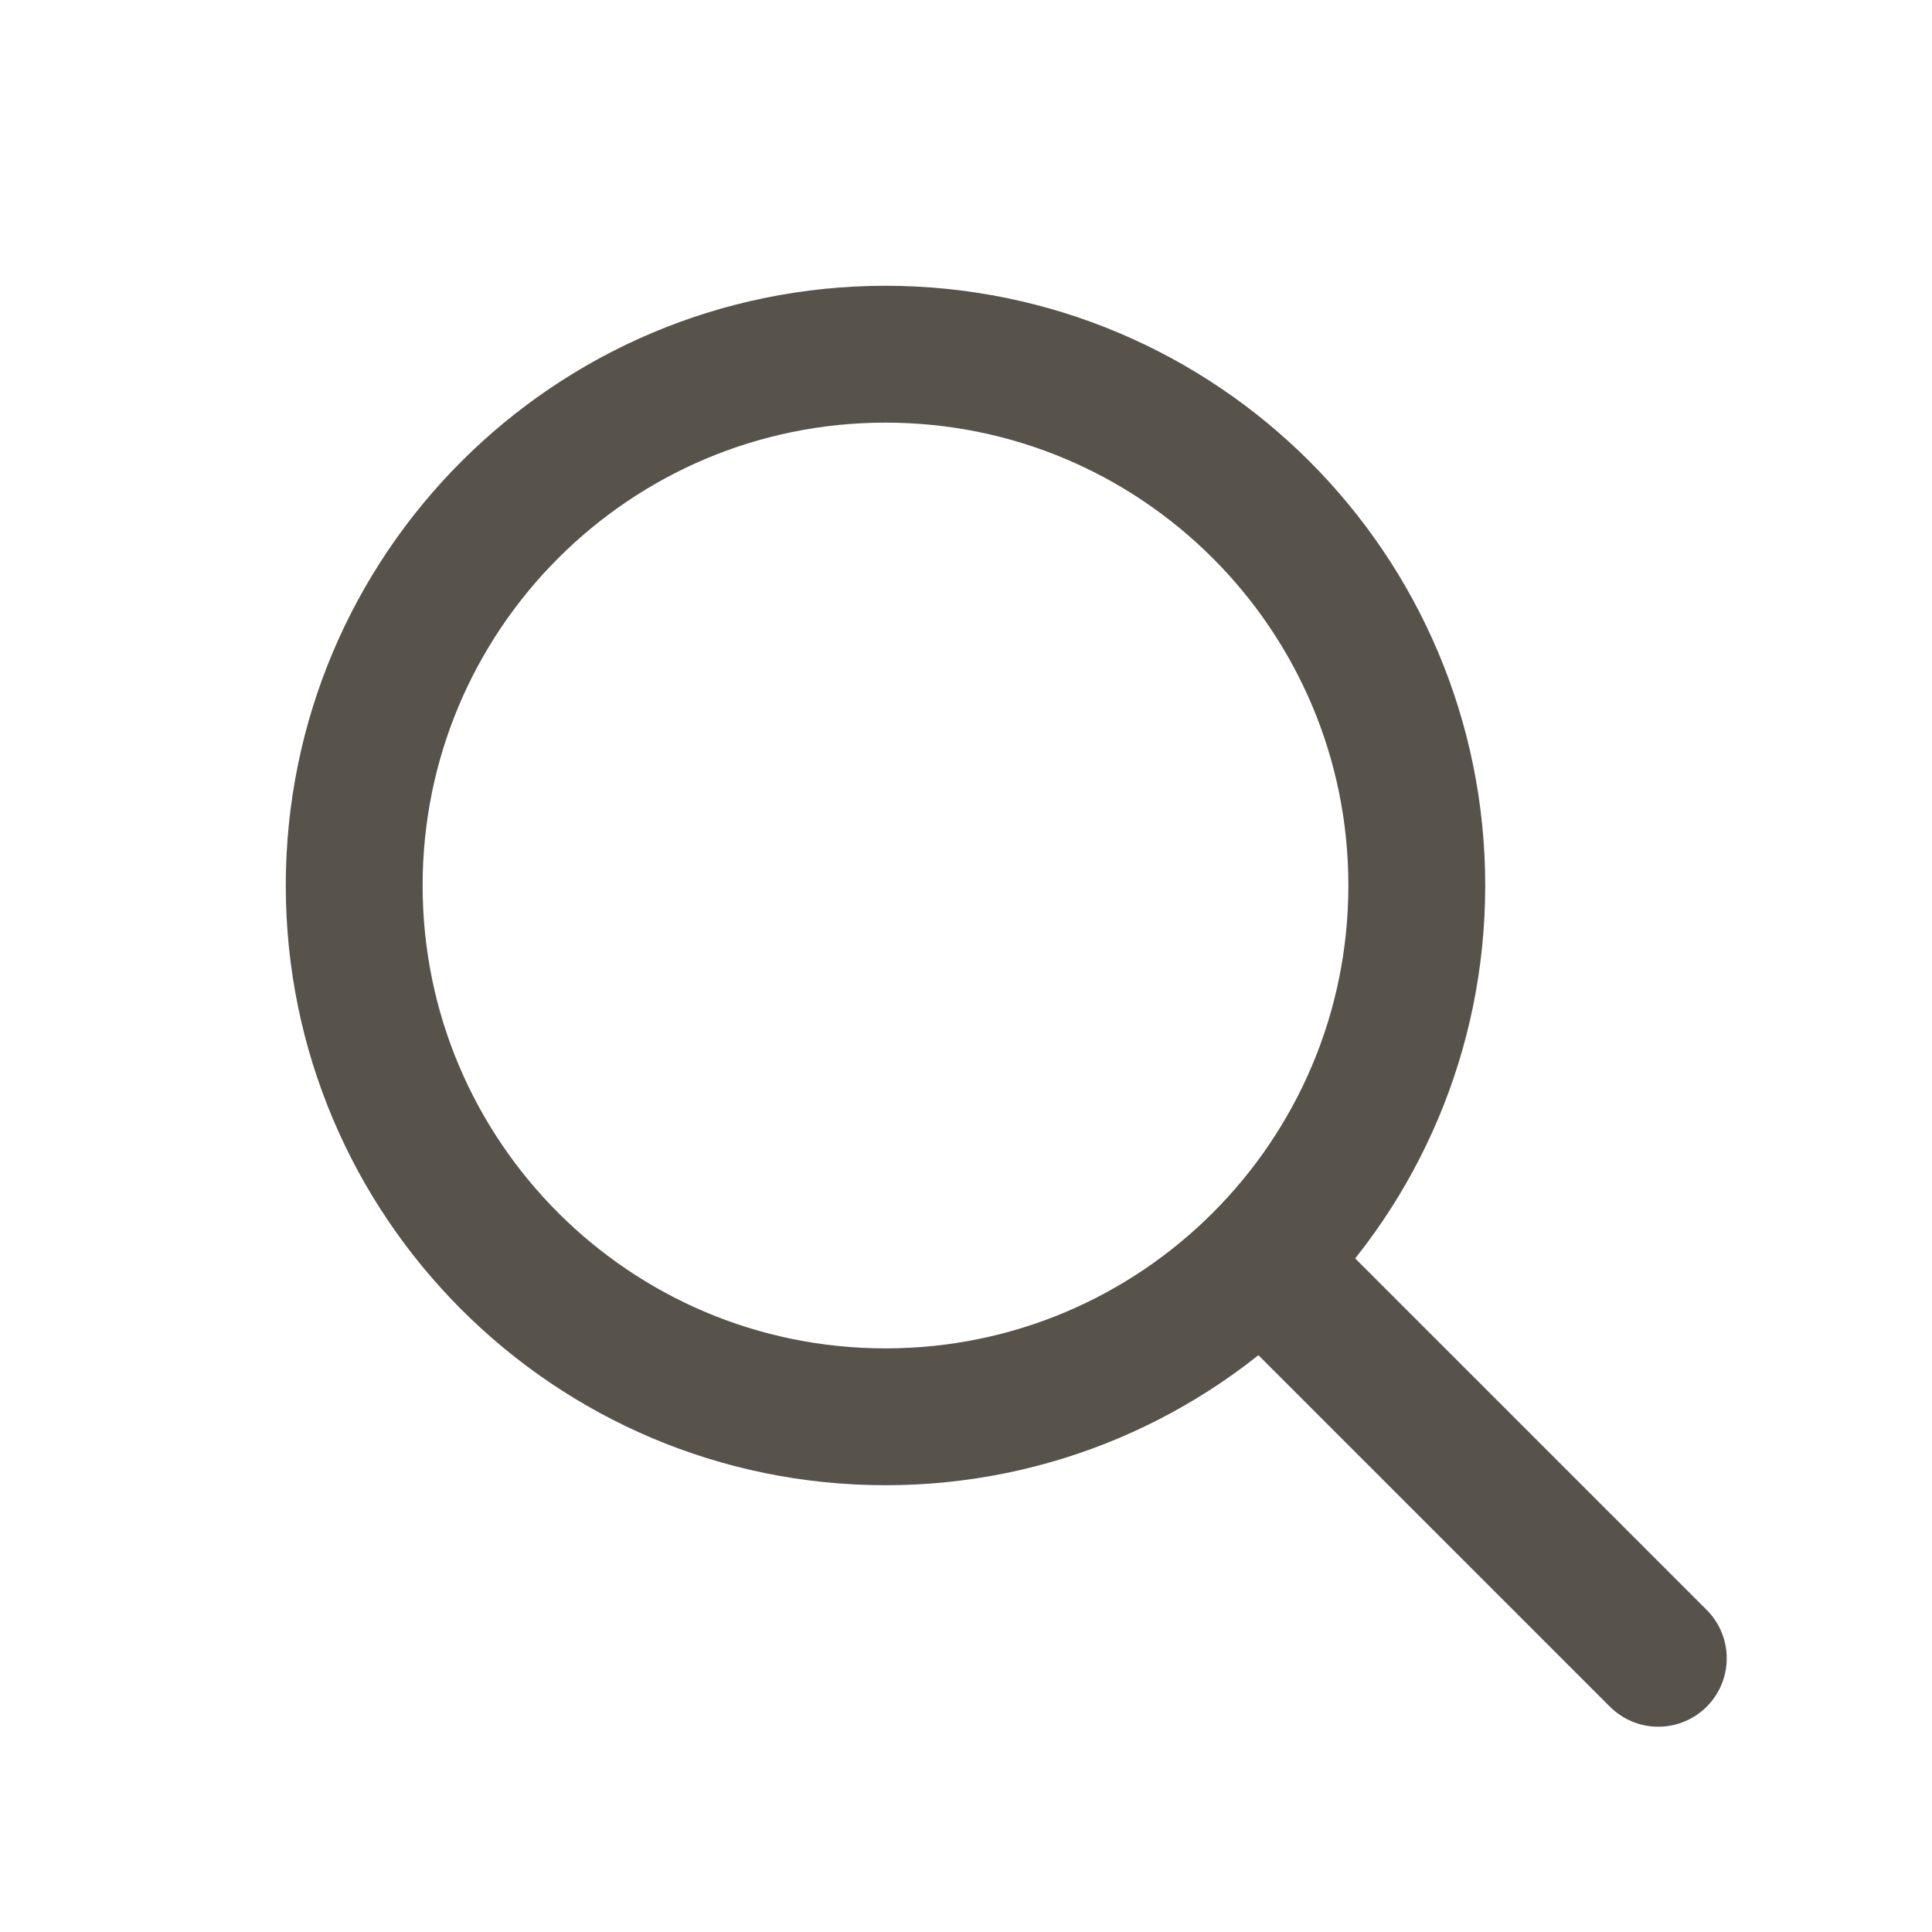
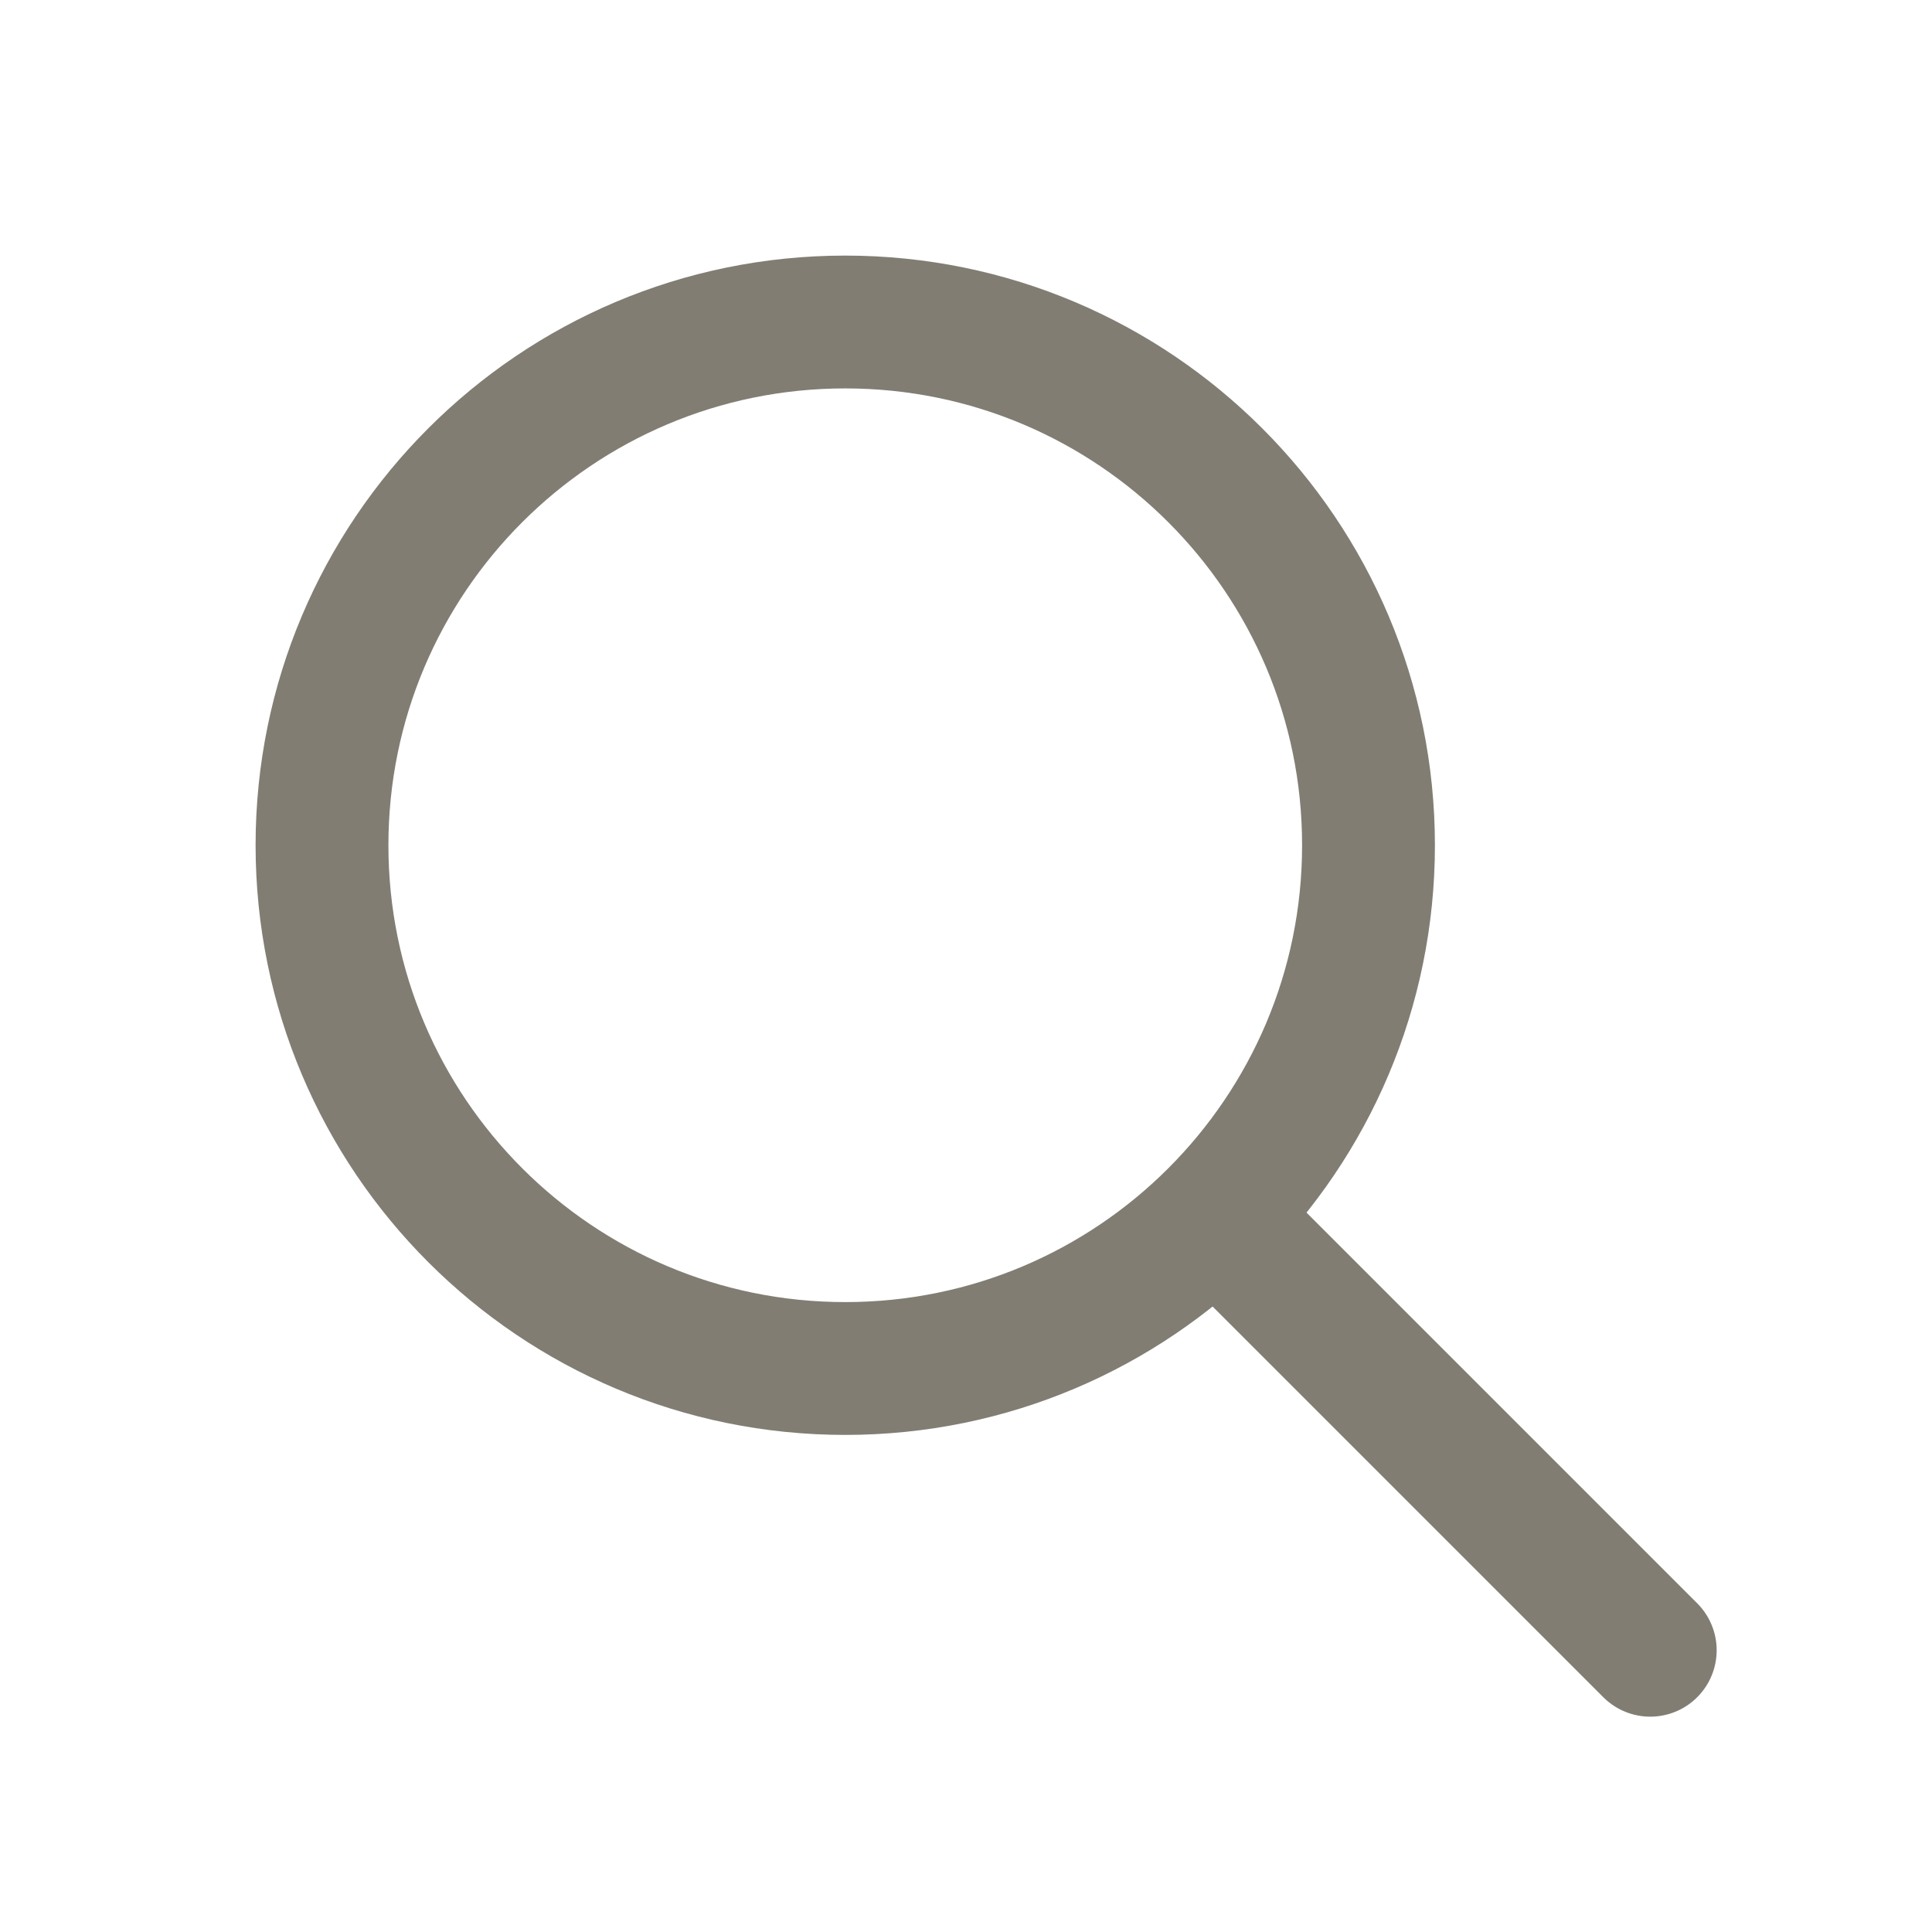
- <svg xmlns="http://www.w3.org/2000/svg" viewBox="0 0 24 24" fill="none" stroke="#57534B" stroke-width="1.7" stroke-linecap="round" stroke-linejoin="round">
-   <circle cx="11" cy="11" r="6.6" />
-   <path d="m16 16 4.6 4.6" />
+ <svg xmlns="http://www.w3.org/2000/svg" class="app-icon" viewBox="0 0 24 24" fill="none" stroke="#817D73" stroke-width="1.65" stroke-linecap="round" stroke-linejoin="round" aria-hidden="true">
+   <circle cx="10.5" cy="10.5" r="6.5" />
+   <path d="m15.5 15.5 5 5" />
</svg>
